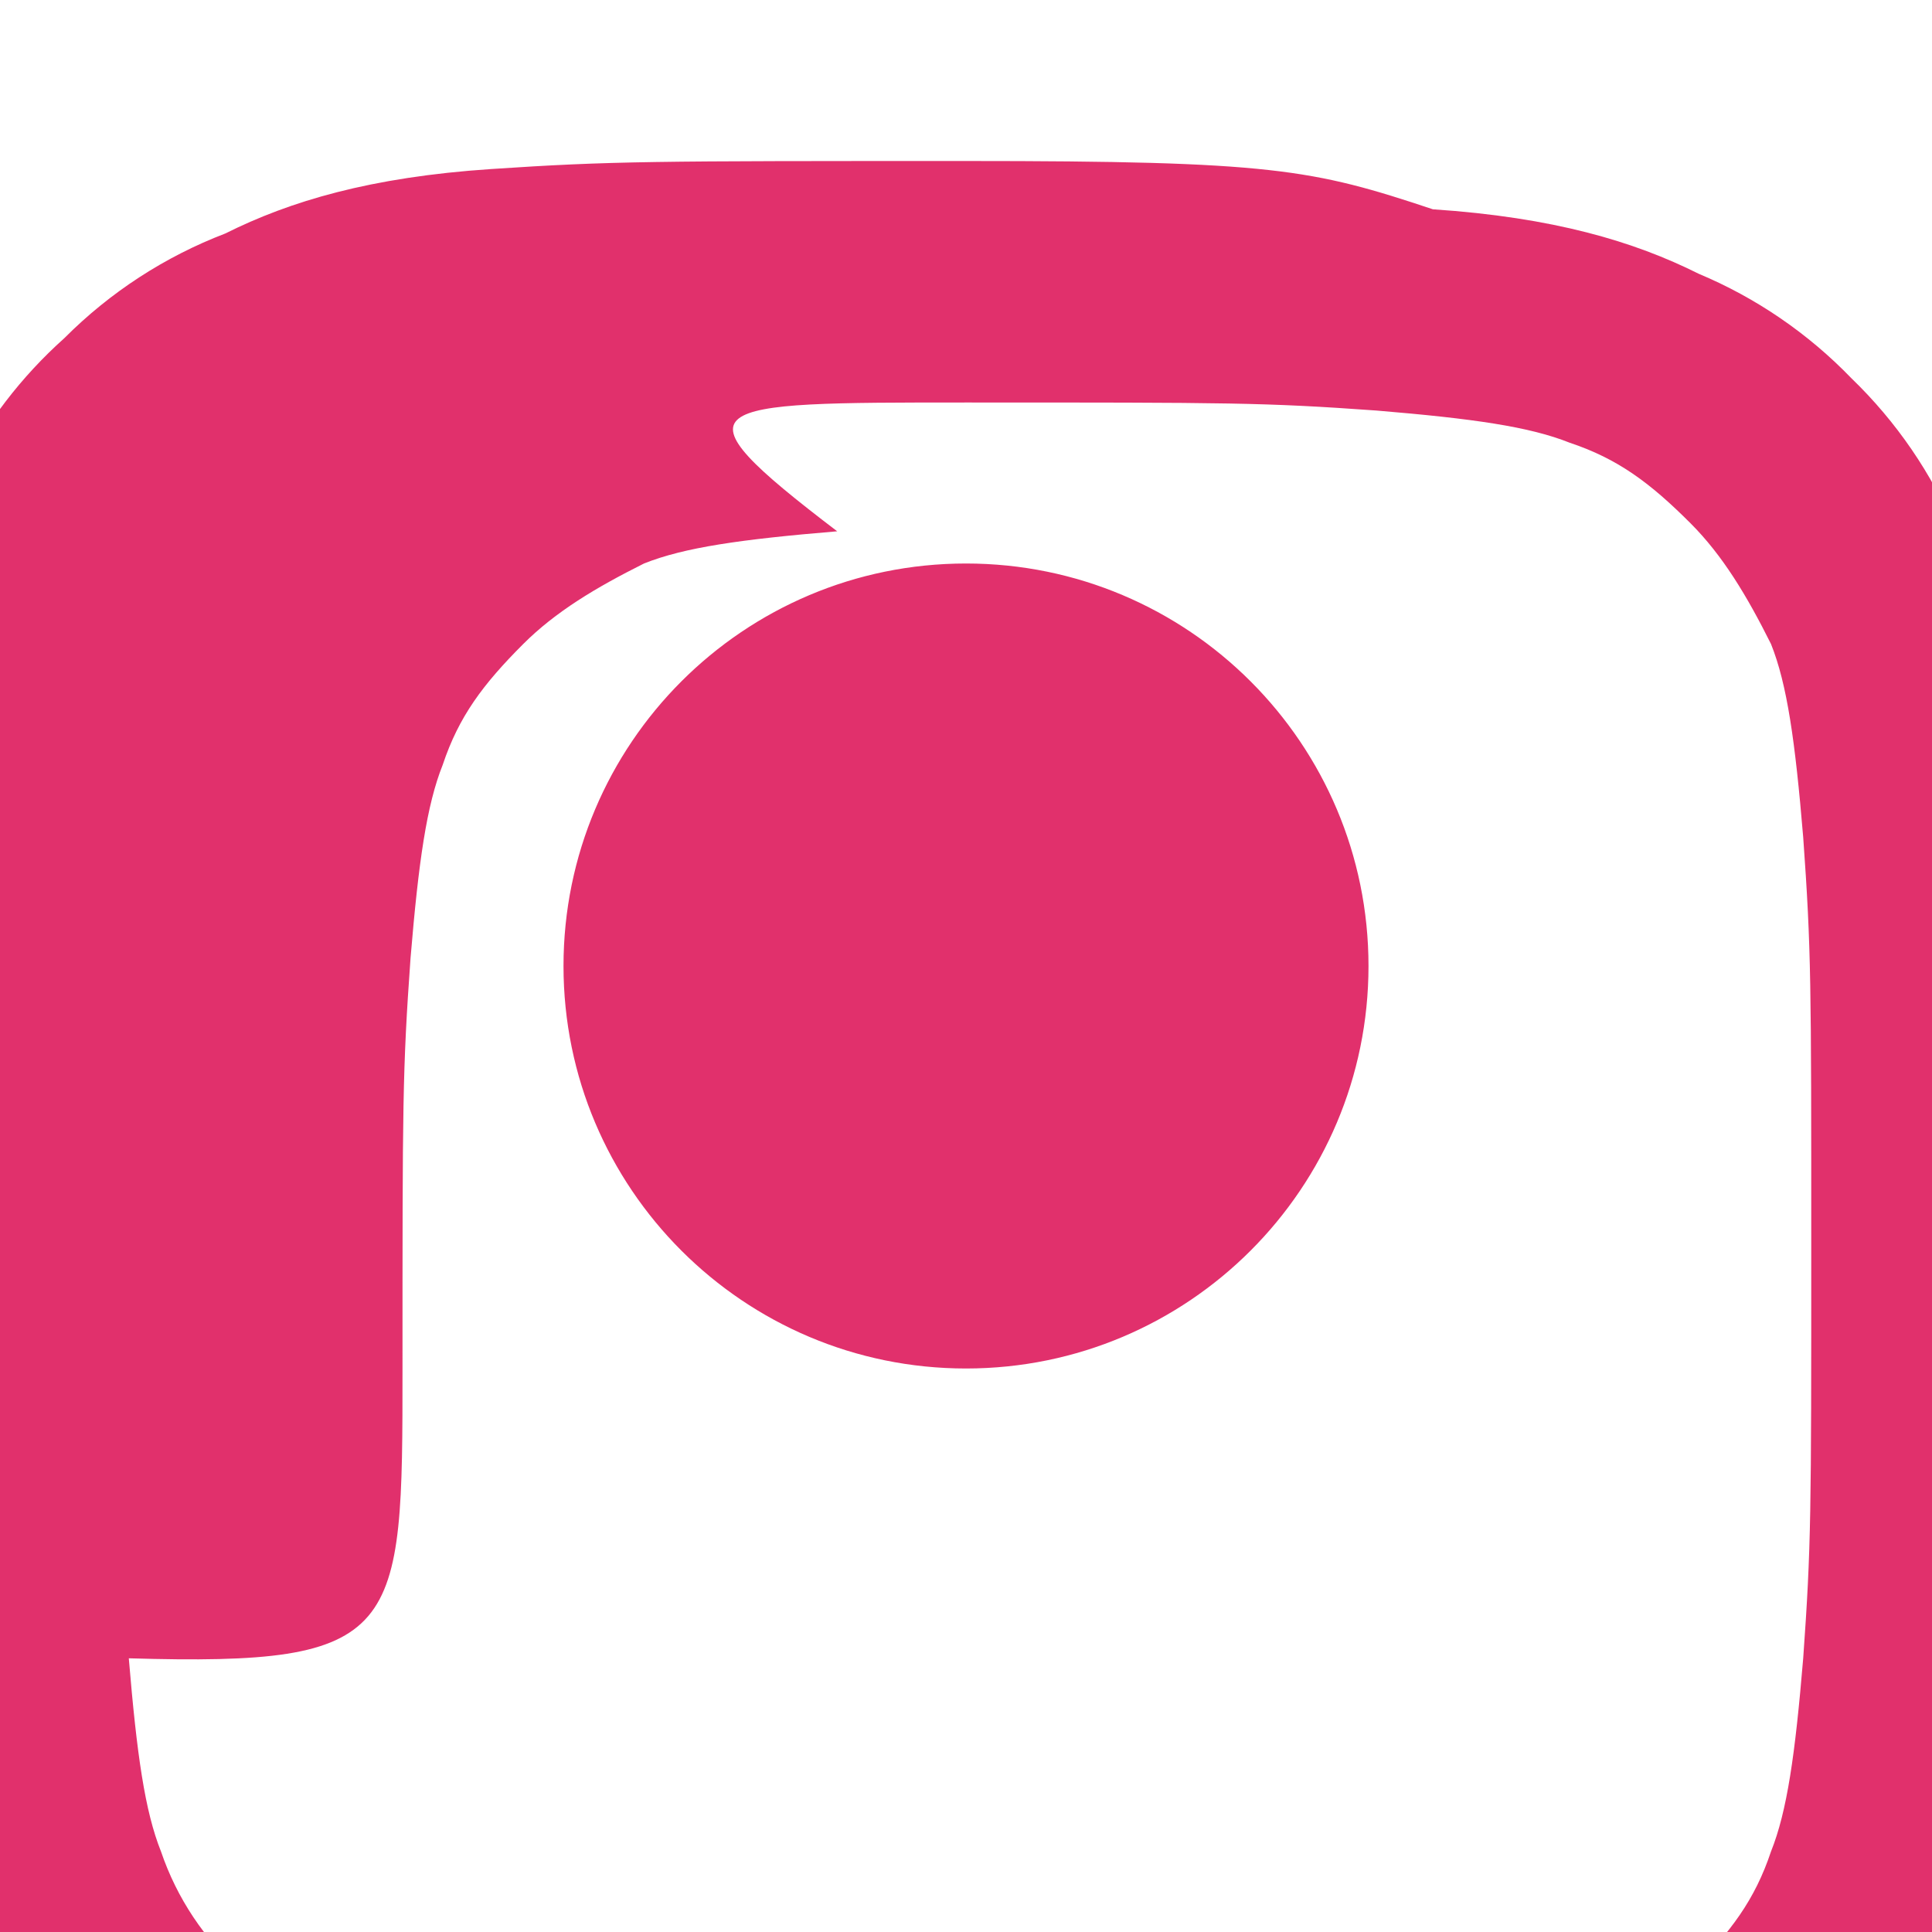
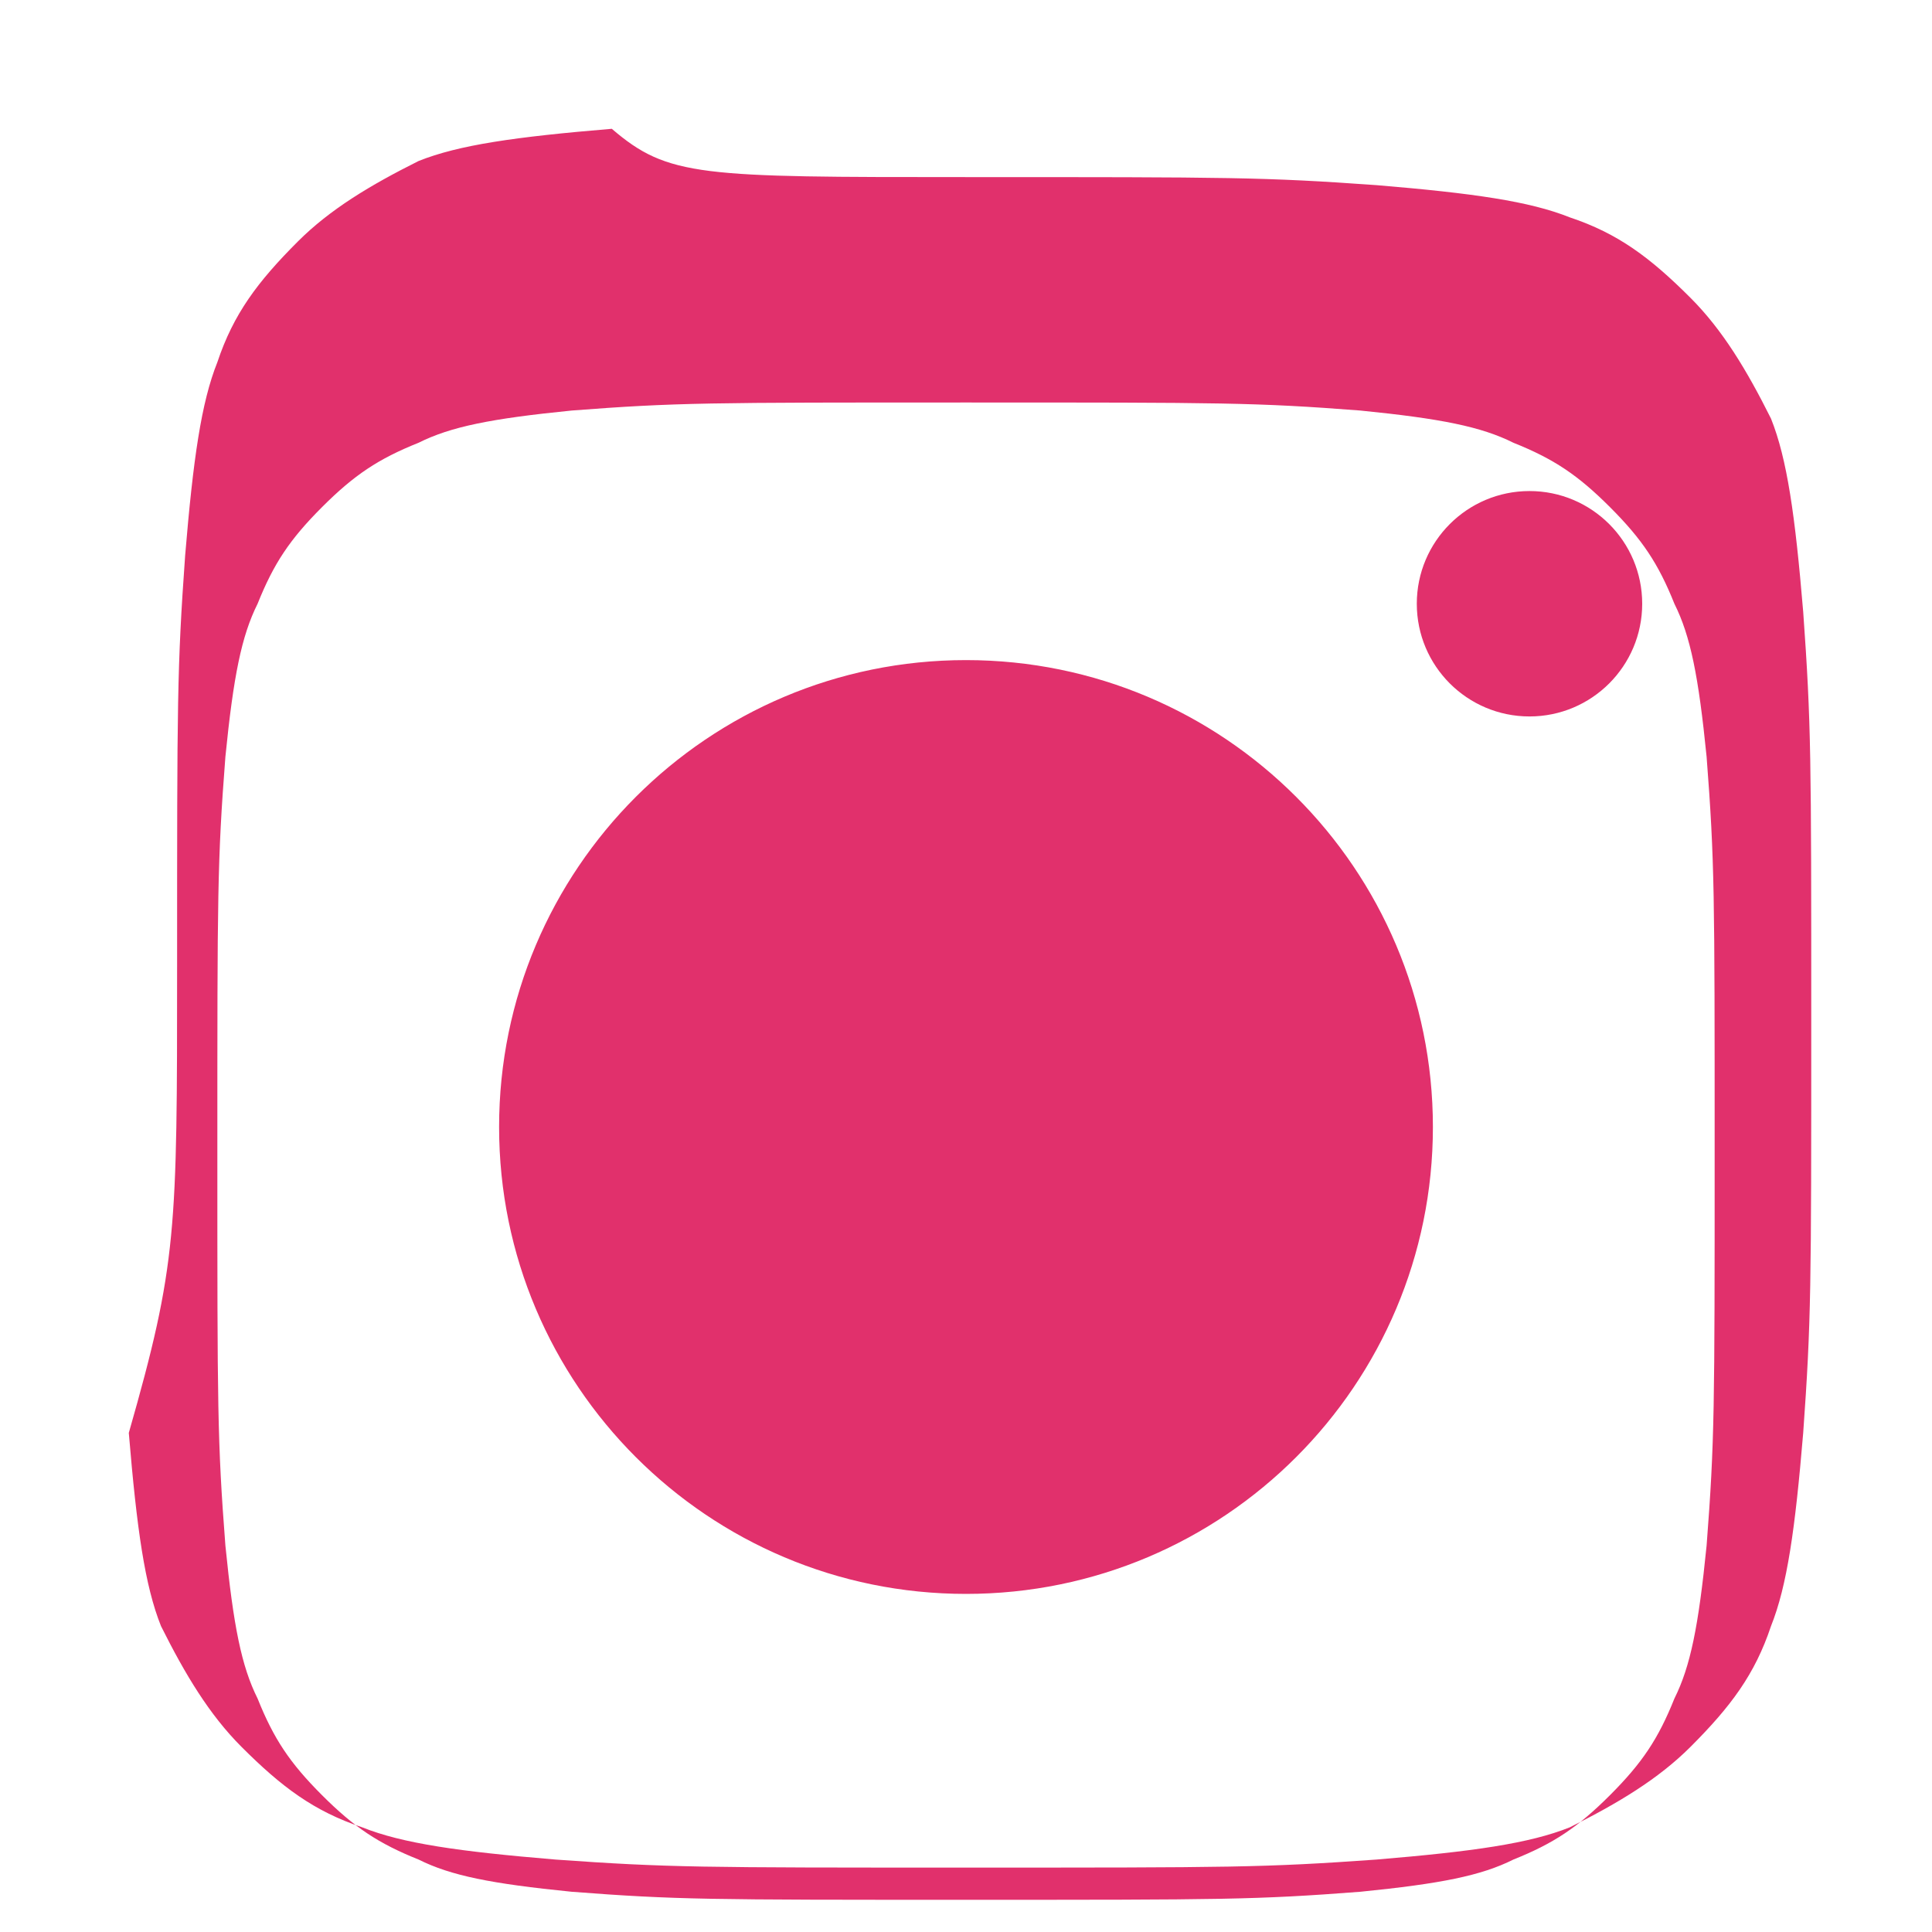
<svg xmlns="http://www.w3.org/2000/svg" viewBox="0 0 24 24" width="24" height="24" fill="#E1306C">
-   <path d="M12 7a5 5 0 100 10 5 5 0 000-10zm0-5C8.1 2 7.6 2 6.1 2.1 4.6 2.2 3.6 2.5 2.8 2.9a5.7 5.7 0 00-2 1.3A5.7 5.7 0 00-.5 5.9C-.9 6.7-1.2 7.7-1.3 9.2-1.4 10.7-1.5 11.2-1.5 15s.1 4.3.2 5.8c.1 1.5.4 2.5.8 3.3.4.8.9 1.4 1.3 1.9.5.5 1.1.9 1.9 1.3.8.4 1.8.7 3.3.8C7.7 28.9 8.2 29 12 29s4.3-.1 5.8-.2c1.5-.1 2.5-.4 3.3-.8.8-.4 1.4-.9 1.9-1.3.5-.5 .9-1.1 1.3-1.9.4-.8.7-1.8.8-3.3.1-1.5.2-2 .2-5.8s-.1-4.3-.2-5.8c-.1-1.5-.4-2.5-.8-3.3a5.7 5.7 0 00-1.3-1.9 5.7 5.7 0 00-1.9-1.3c-.8-.4-1.8-.7-3.3-.8C16.3 2.1 15.8 2 12 2zM12 5c3.3 0 3.7 0 5.1.1 1.2.1 1.9.2 2.4.4.6.2 1 .5 1.5 1 .4.4.7.9 1 1.5.2.5.3 1.2.4 2.4.1 1.4.1 1.8.1 5.1s0 3.7-.1 5.1c-.1 1.2-.2 1.9-.4 2.4-.2.6-.5 1-1 1.5-.4.4-.9.7-1.5 1-.5.2-1.2.3-2.4.4-1.4.1-1.8.1-5.1.1s-3.7 0-5.1-.1c-1.2-.1-1.9-.2-2.4-.4-.6-.2-1-.5-1.5-1a3.5 3.5 0 01-1-1.5c-.2-.5-.3-1.2-.4-2.4C5 20.7 5 20.3 5 17s0-3.7.1-5.1c.1-1.2.2-1.9.4-2.4.2-.6.5-1 1-1.5.4-.4.9-.7 1.5-1 .5-.2 1.2-.3 2.4-.4C8.3 5 8.7 5 12 5z" />
+   <path d="M12 2.2c3.3 0 3.7 0 5.1.1 1.2.1 1.9.2 2.4.4.6.2 1 .5 1.5 1 .4.4.7.9 1 1.5.2.5.3 1.2.4 2.4.1 1.4.1 1.8.1 5.1s0 3.7-.1 5.1c-.1 1.2-.2 1.9-.4 2.4-.2.6-.5 1-1 1.5-.4.4-.9.7-1.5 1-.5.2-1.2.3-2.4.4-1.4.1-1.8.1-5.1.1s-3.7 0-5.1-.1c-1.2-.1-1.9-.2-2.4-.4-.6-.2-1-.5-1.5-1-.4-.4-.7-.9-1-1.5-.2-.5-.3-1.2-.4-2.4C2.2 15.7 2.2 15.3 2.2 12s0-3.7.1-5.1c.1-1.2.2-1.9.4-2.4.2-.6.5-1 1-1.5.4-.4.9-.7 1.5-1 .5-.2 1.2-.3 2.4-.4C8.3 2.2 8.7 2.2 12 2.2zm0 2.8c-3.2 0-3.6 0-4.9.1-1 .1-1.5.2-1.9.4-.5.2-.8.4-1.2.8-.4.4-.6.7-.8 1.2-.2.4-.3.9-.4 1.9-.1 1.3-.1 1.7-.1 4.9s0 3.6.1 4.9c.1 1 .2 1.5.4 1.9.2.5.4.8.8 1.2.4.4.7.6 1.2.8.4.2.9.3 1.9.4 1.3.1 1.7.1 4.9.1s3.6 0 4.9-.1c1-.1 1.5-.2 1.9-.4.5-.2.8-.4 1.2-.8.4-.4.6-.7.8-1.2.2-.4.3-.9.4-1.9.1-1.3.1-1.7.1-4.9s0-3.6-.1-4.9c-.1-1-.2-1.5-.4-1.9-.2-.5-.4-.8-.8-1.2-.4-.4-.7-.6-1.2-.8-.4-.2-.9-.3-1.9-.4-1.3-.1-1.7-.1-4.9-.1zm0 3.2a5.8 5.8 0 110 11.6 5.8 5.8 0 010-11.6zm7-2.1a1.4 1.4 0 110 2.8 1.4 1.4 0 010-2.8z" />
</svg>
